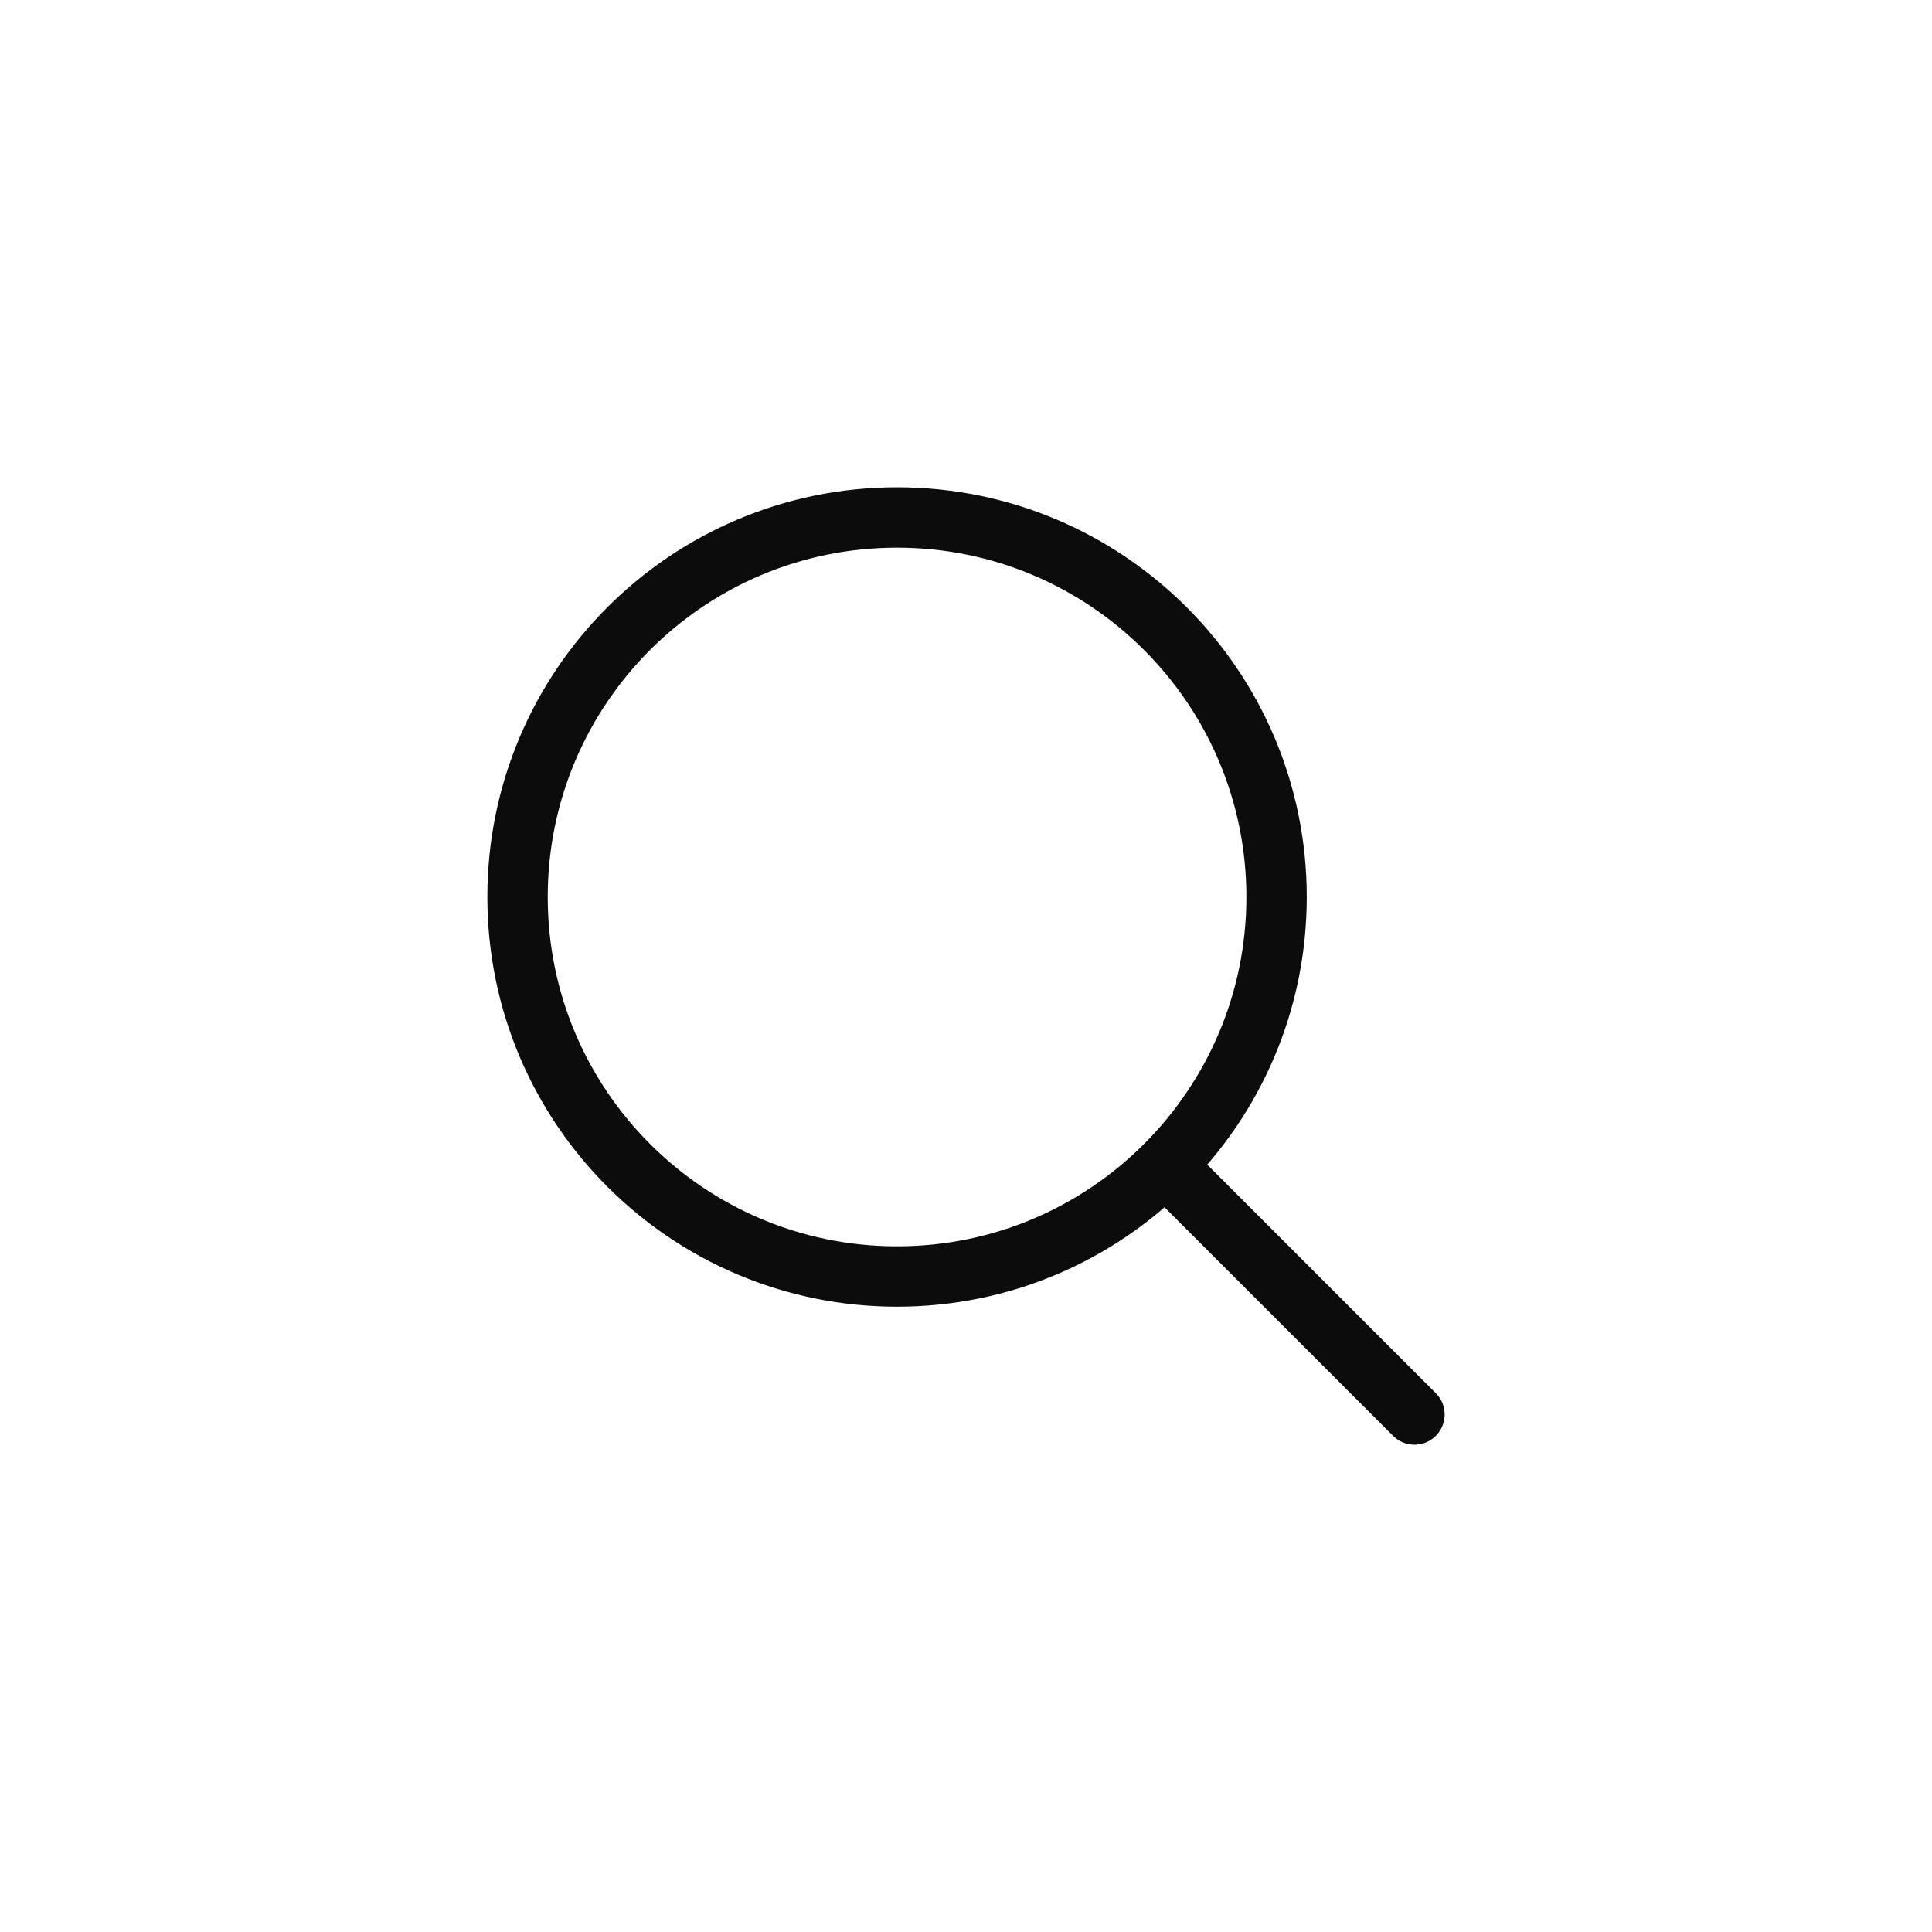
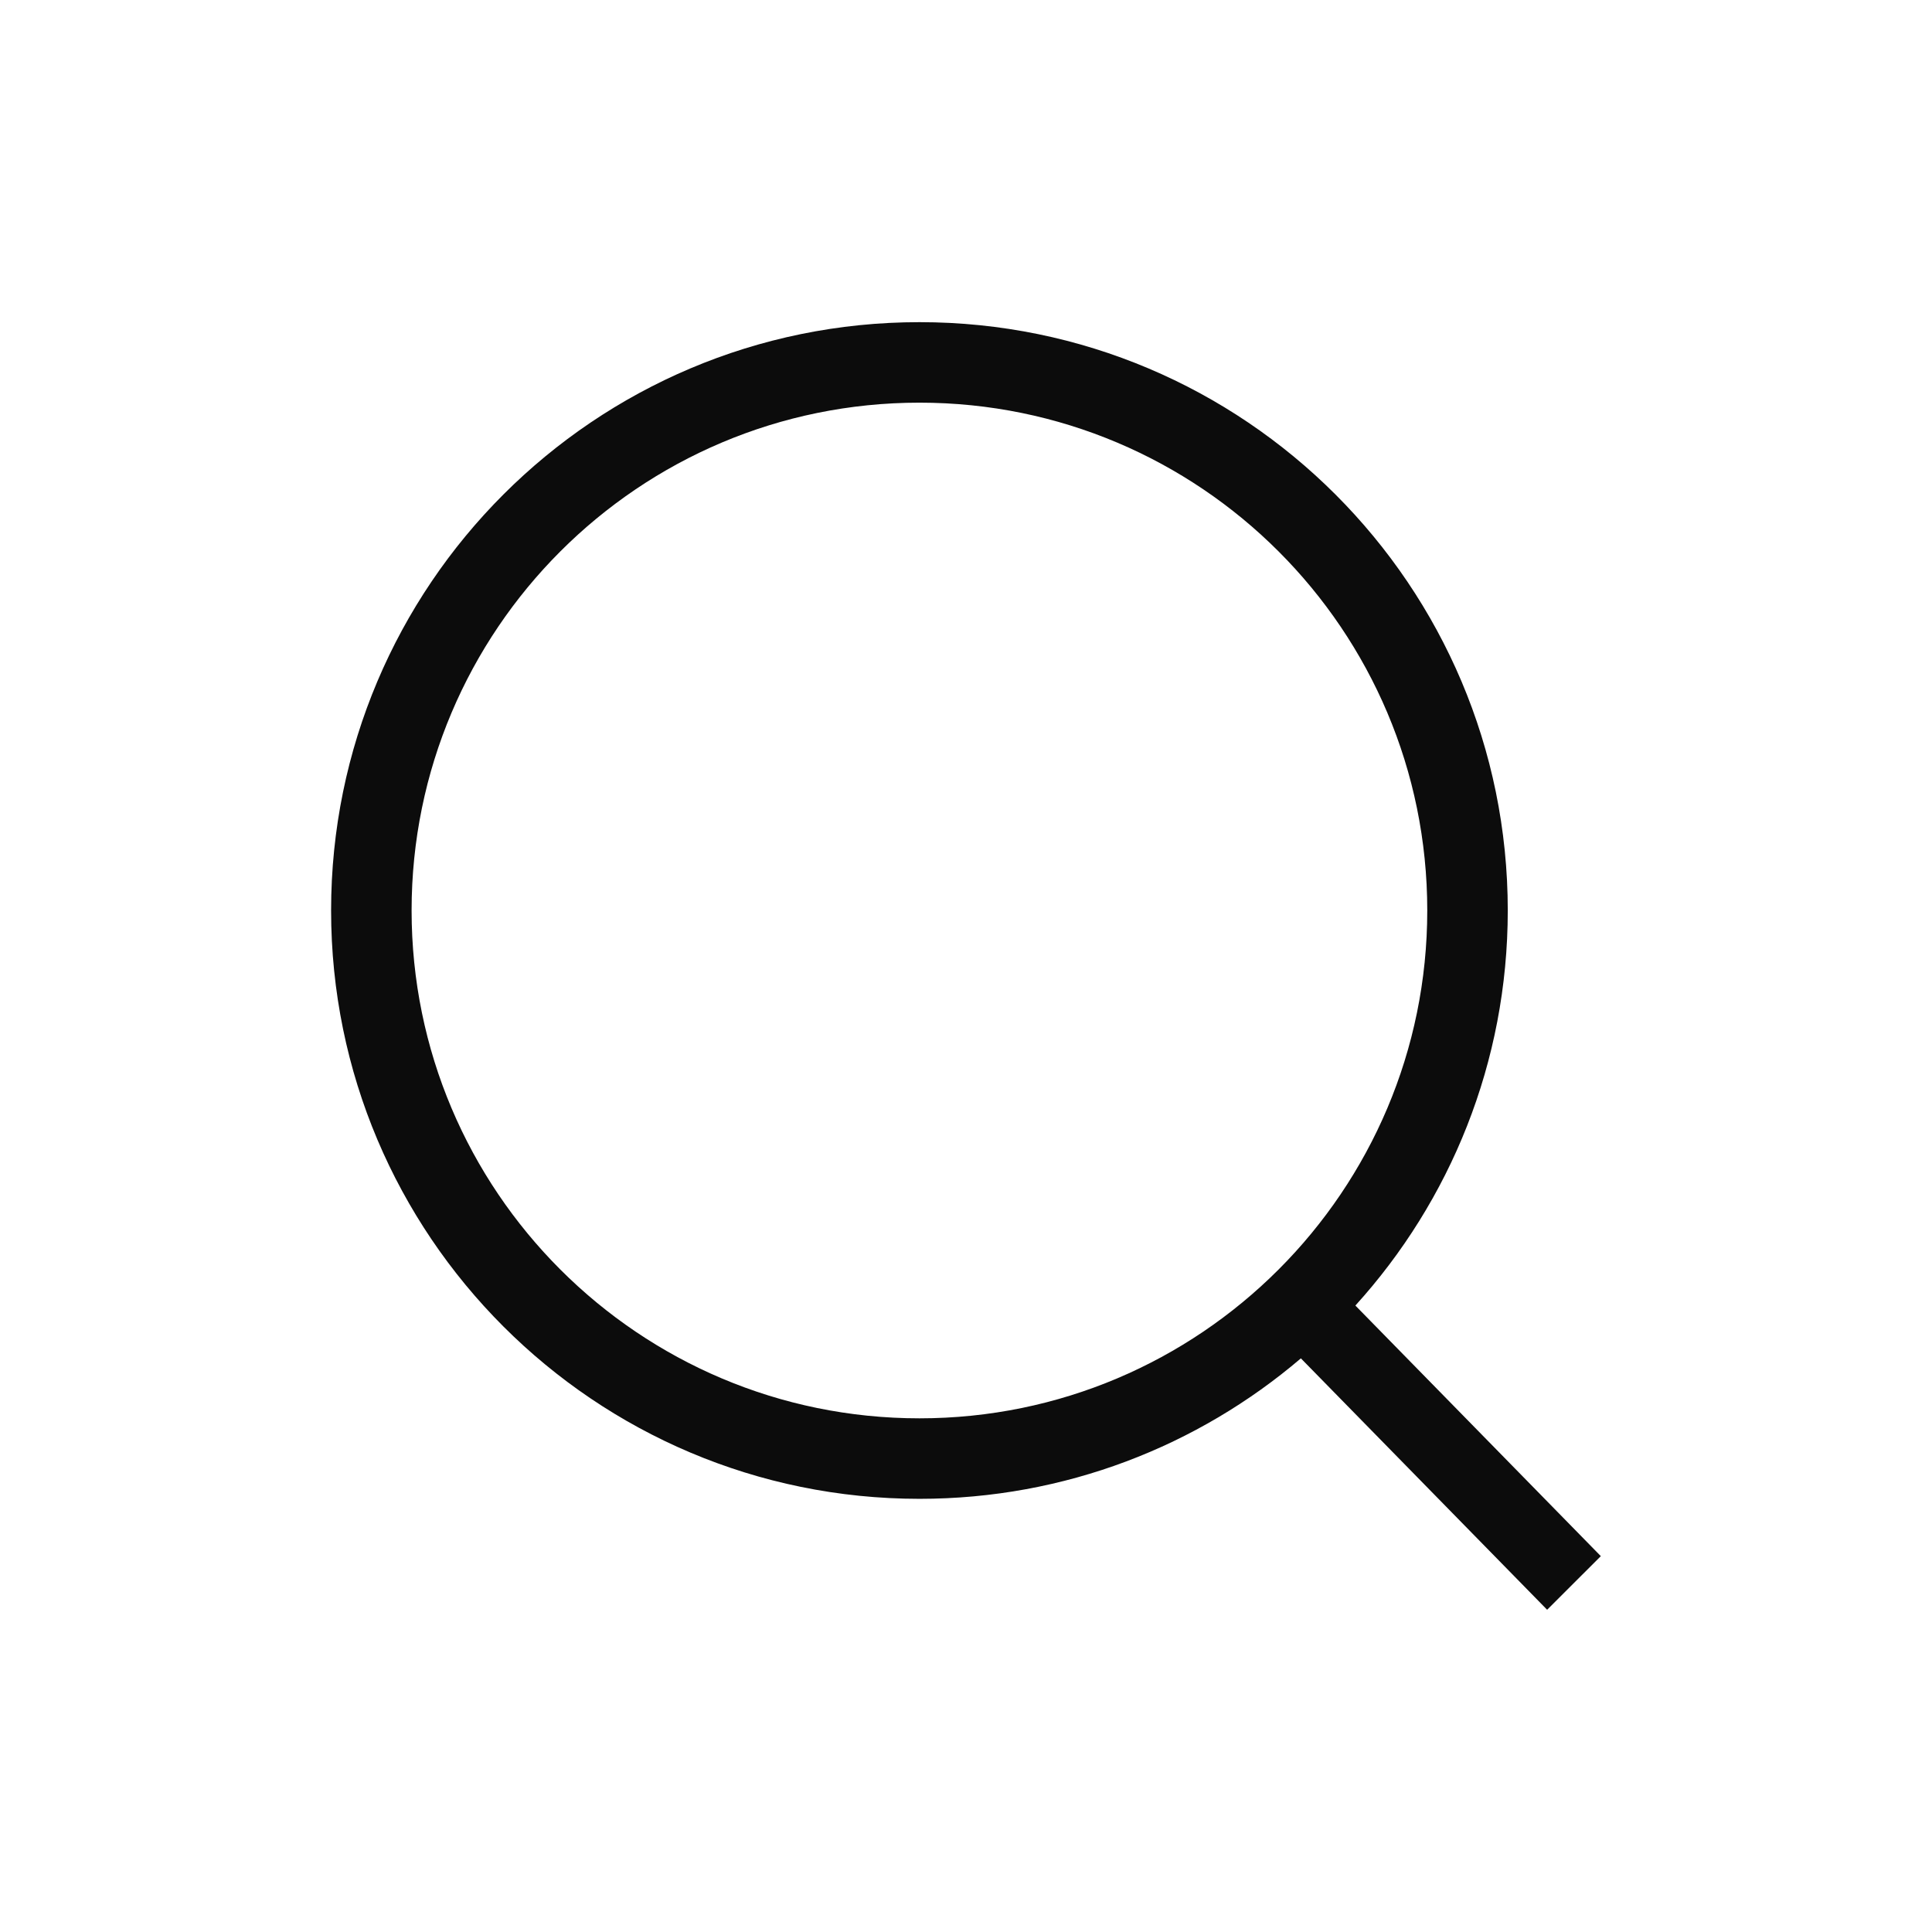
- <svg xmlns="http://www.w3.org/2000/svg" width="32" height="32" viewBox="0 0 32 32" fill="none">
-   <path d="M14.858 21.143C18.329 21.143 21.144 18.328 21.144 14.857C21.144 11.386 18.329 8.571 14.858 8.571C11.386 8.571 8.572 11.386 8.572 14.857C8.572 18.328 11.386 21.143 14.858 21.143Z" stroke="#0C0C0C" stroke-linecap="round" stroke-linejoin="round" />
-   <path d="M23.428 23.429L19.428 19.429" stroke="#0C0C0C" stroke-linecap="round" stroke-linejoin="round" />
+ <svg xmlns="http://www.w3.org/2000/svg" width="24" height="24" viewBox="0 0 24 24" fill="none">
+   <path fill-rule="evenodd" clip-rule="evenodd" d="M16.16 16.874C14.884 17.962 13.23 18.619 11.422 18.619C7.385 18.619 4.113 15.347 4.113 11.31C4.113 7.274 7.385 4.002 11.422 4.002C15.458 4.002 18.73 7.274 18.73 11.31C18.73 13.199 18.013 14.921 16.837 16.218L19.886 19.331L19.219 19.997L16.16 16.874ZM17.73 11.31C17.73 14.794 14.906 17.619 11.422 17.619C7.938 17.619 5.113 14.794 5.113 11.31C5.113 7.826 7.938 5.002 11.422 5.002C14.906 5.002 17.73 7.826 17.73 11.31Z" fill="#0C0C0C" />
</svg>
